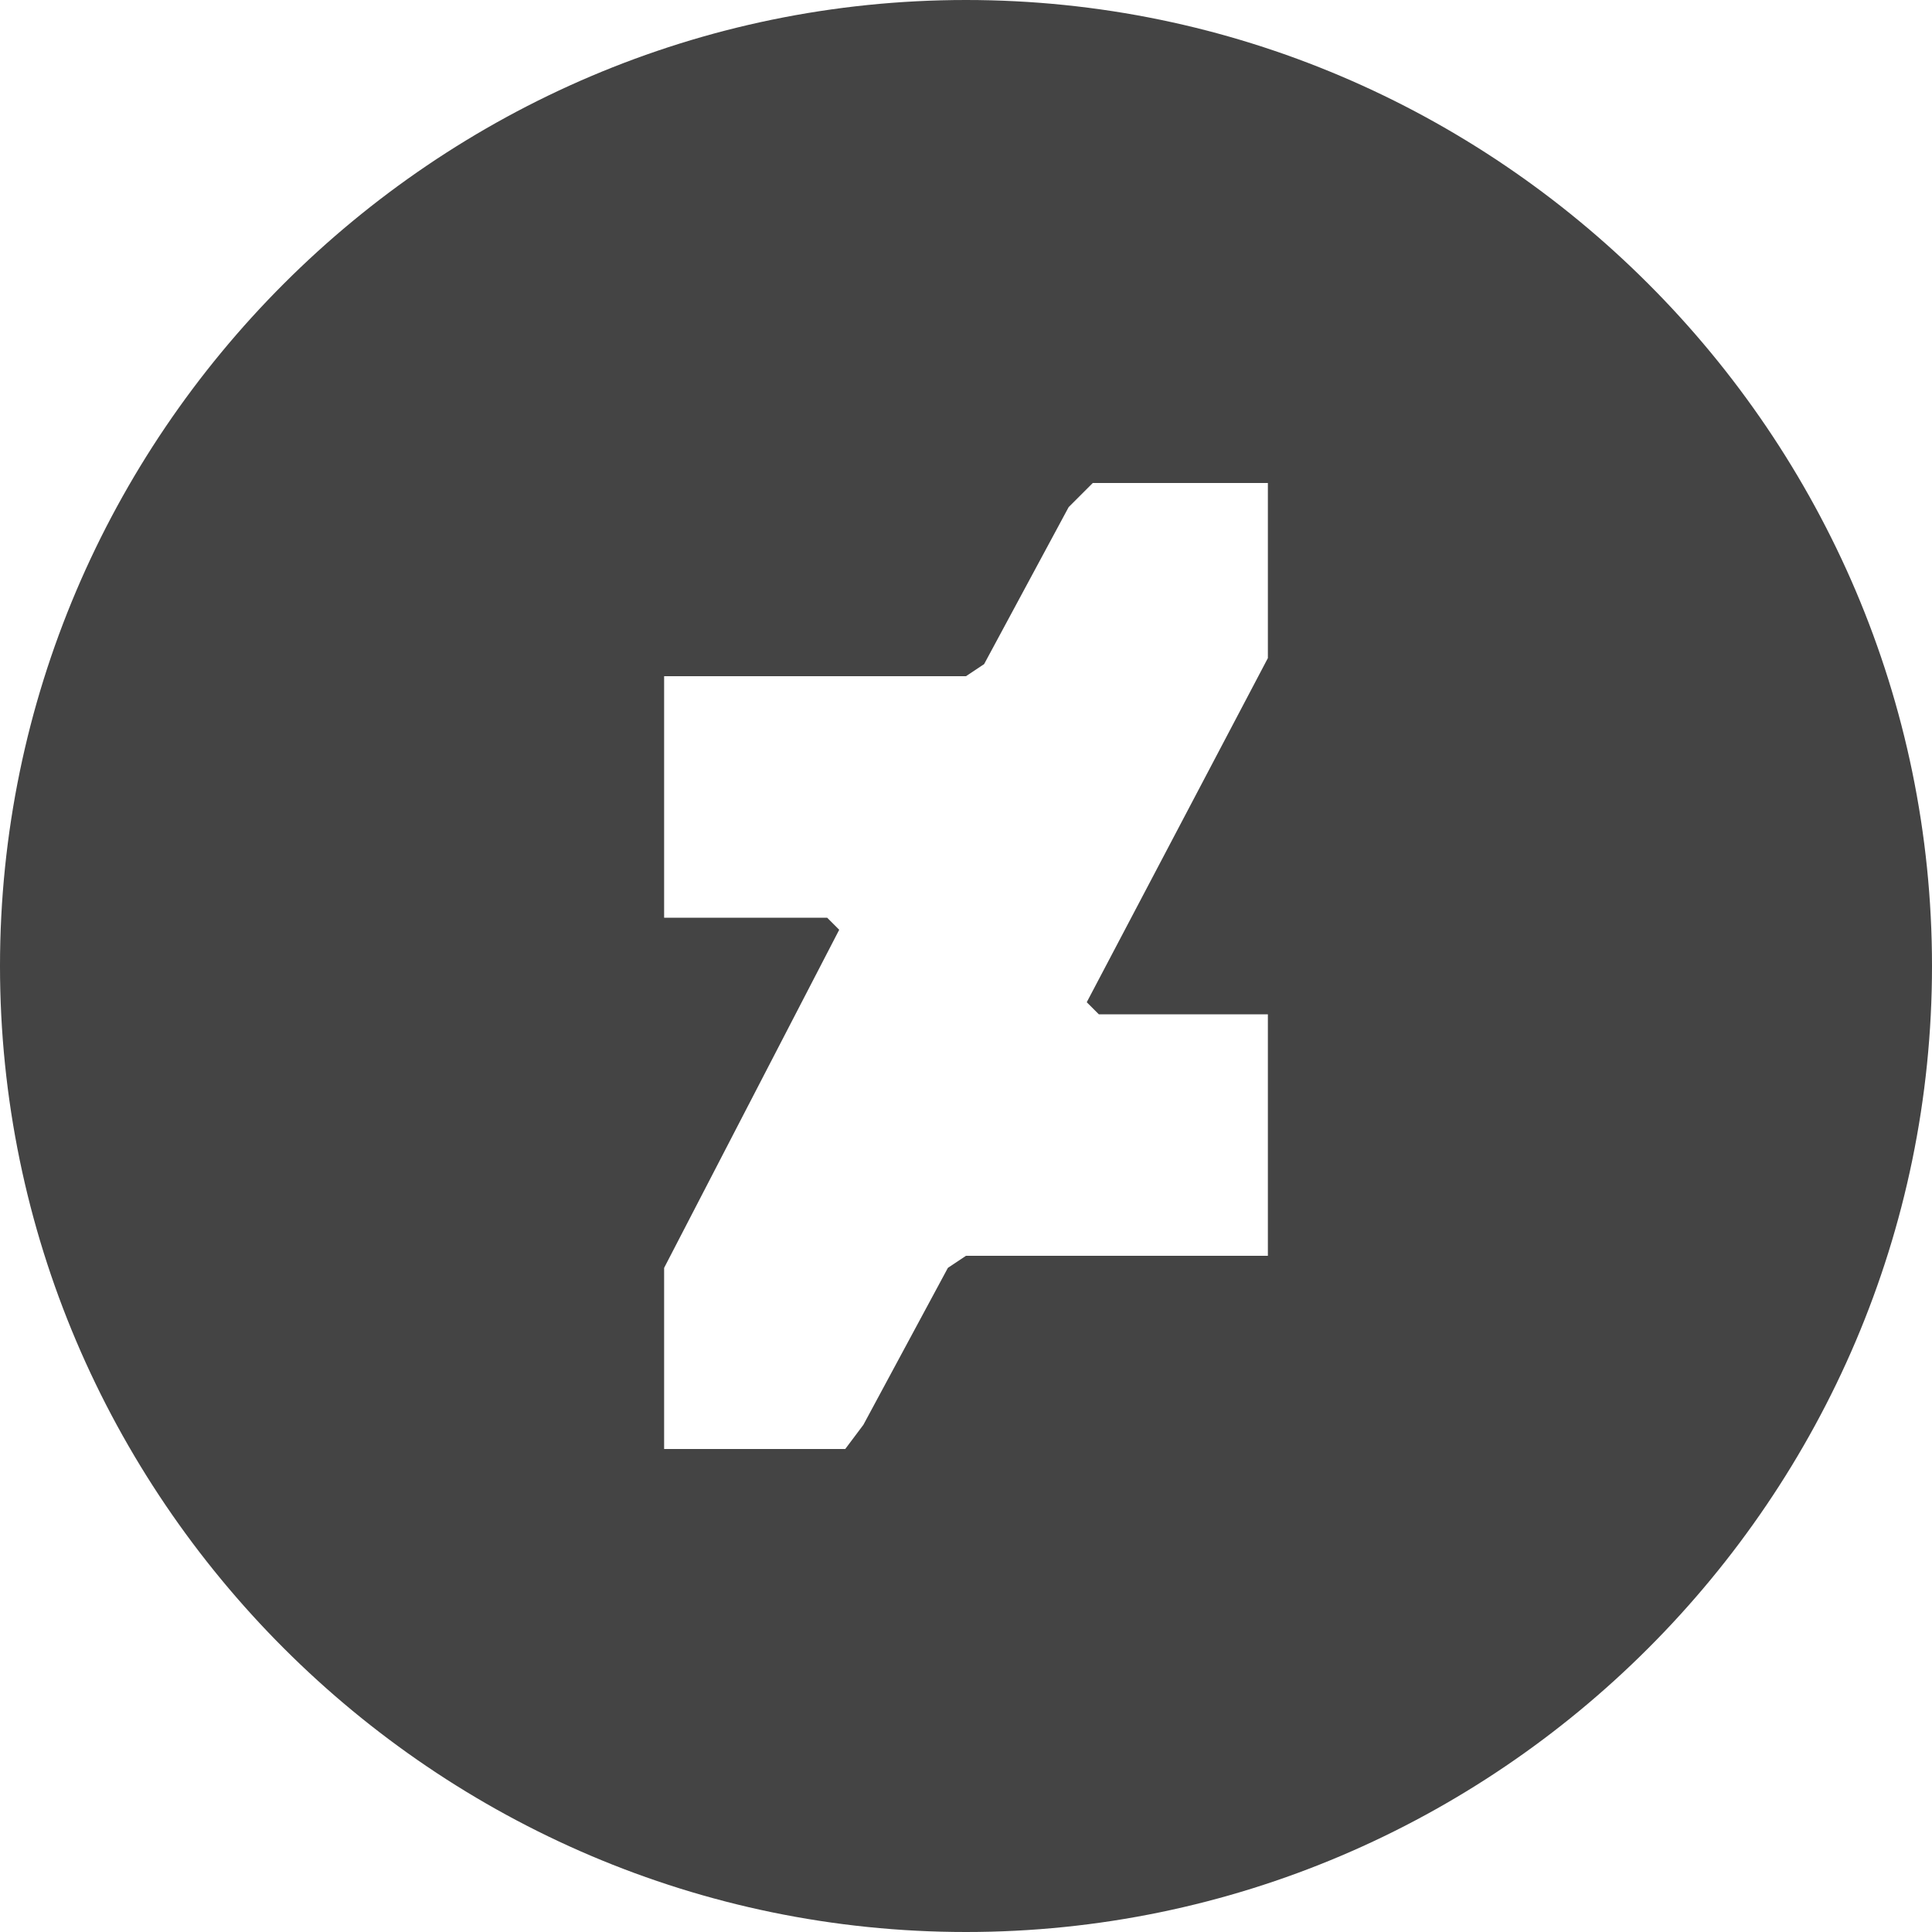
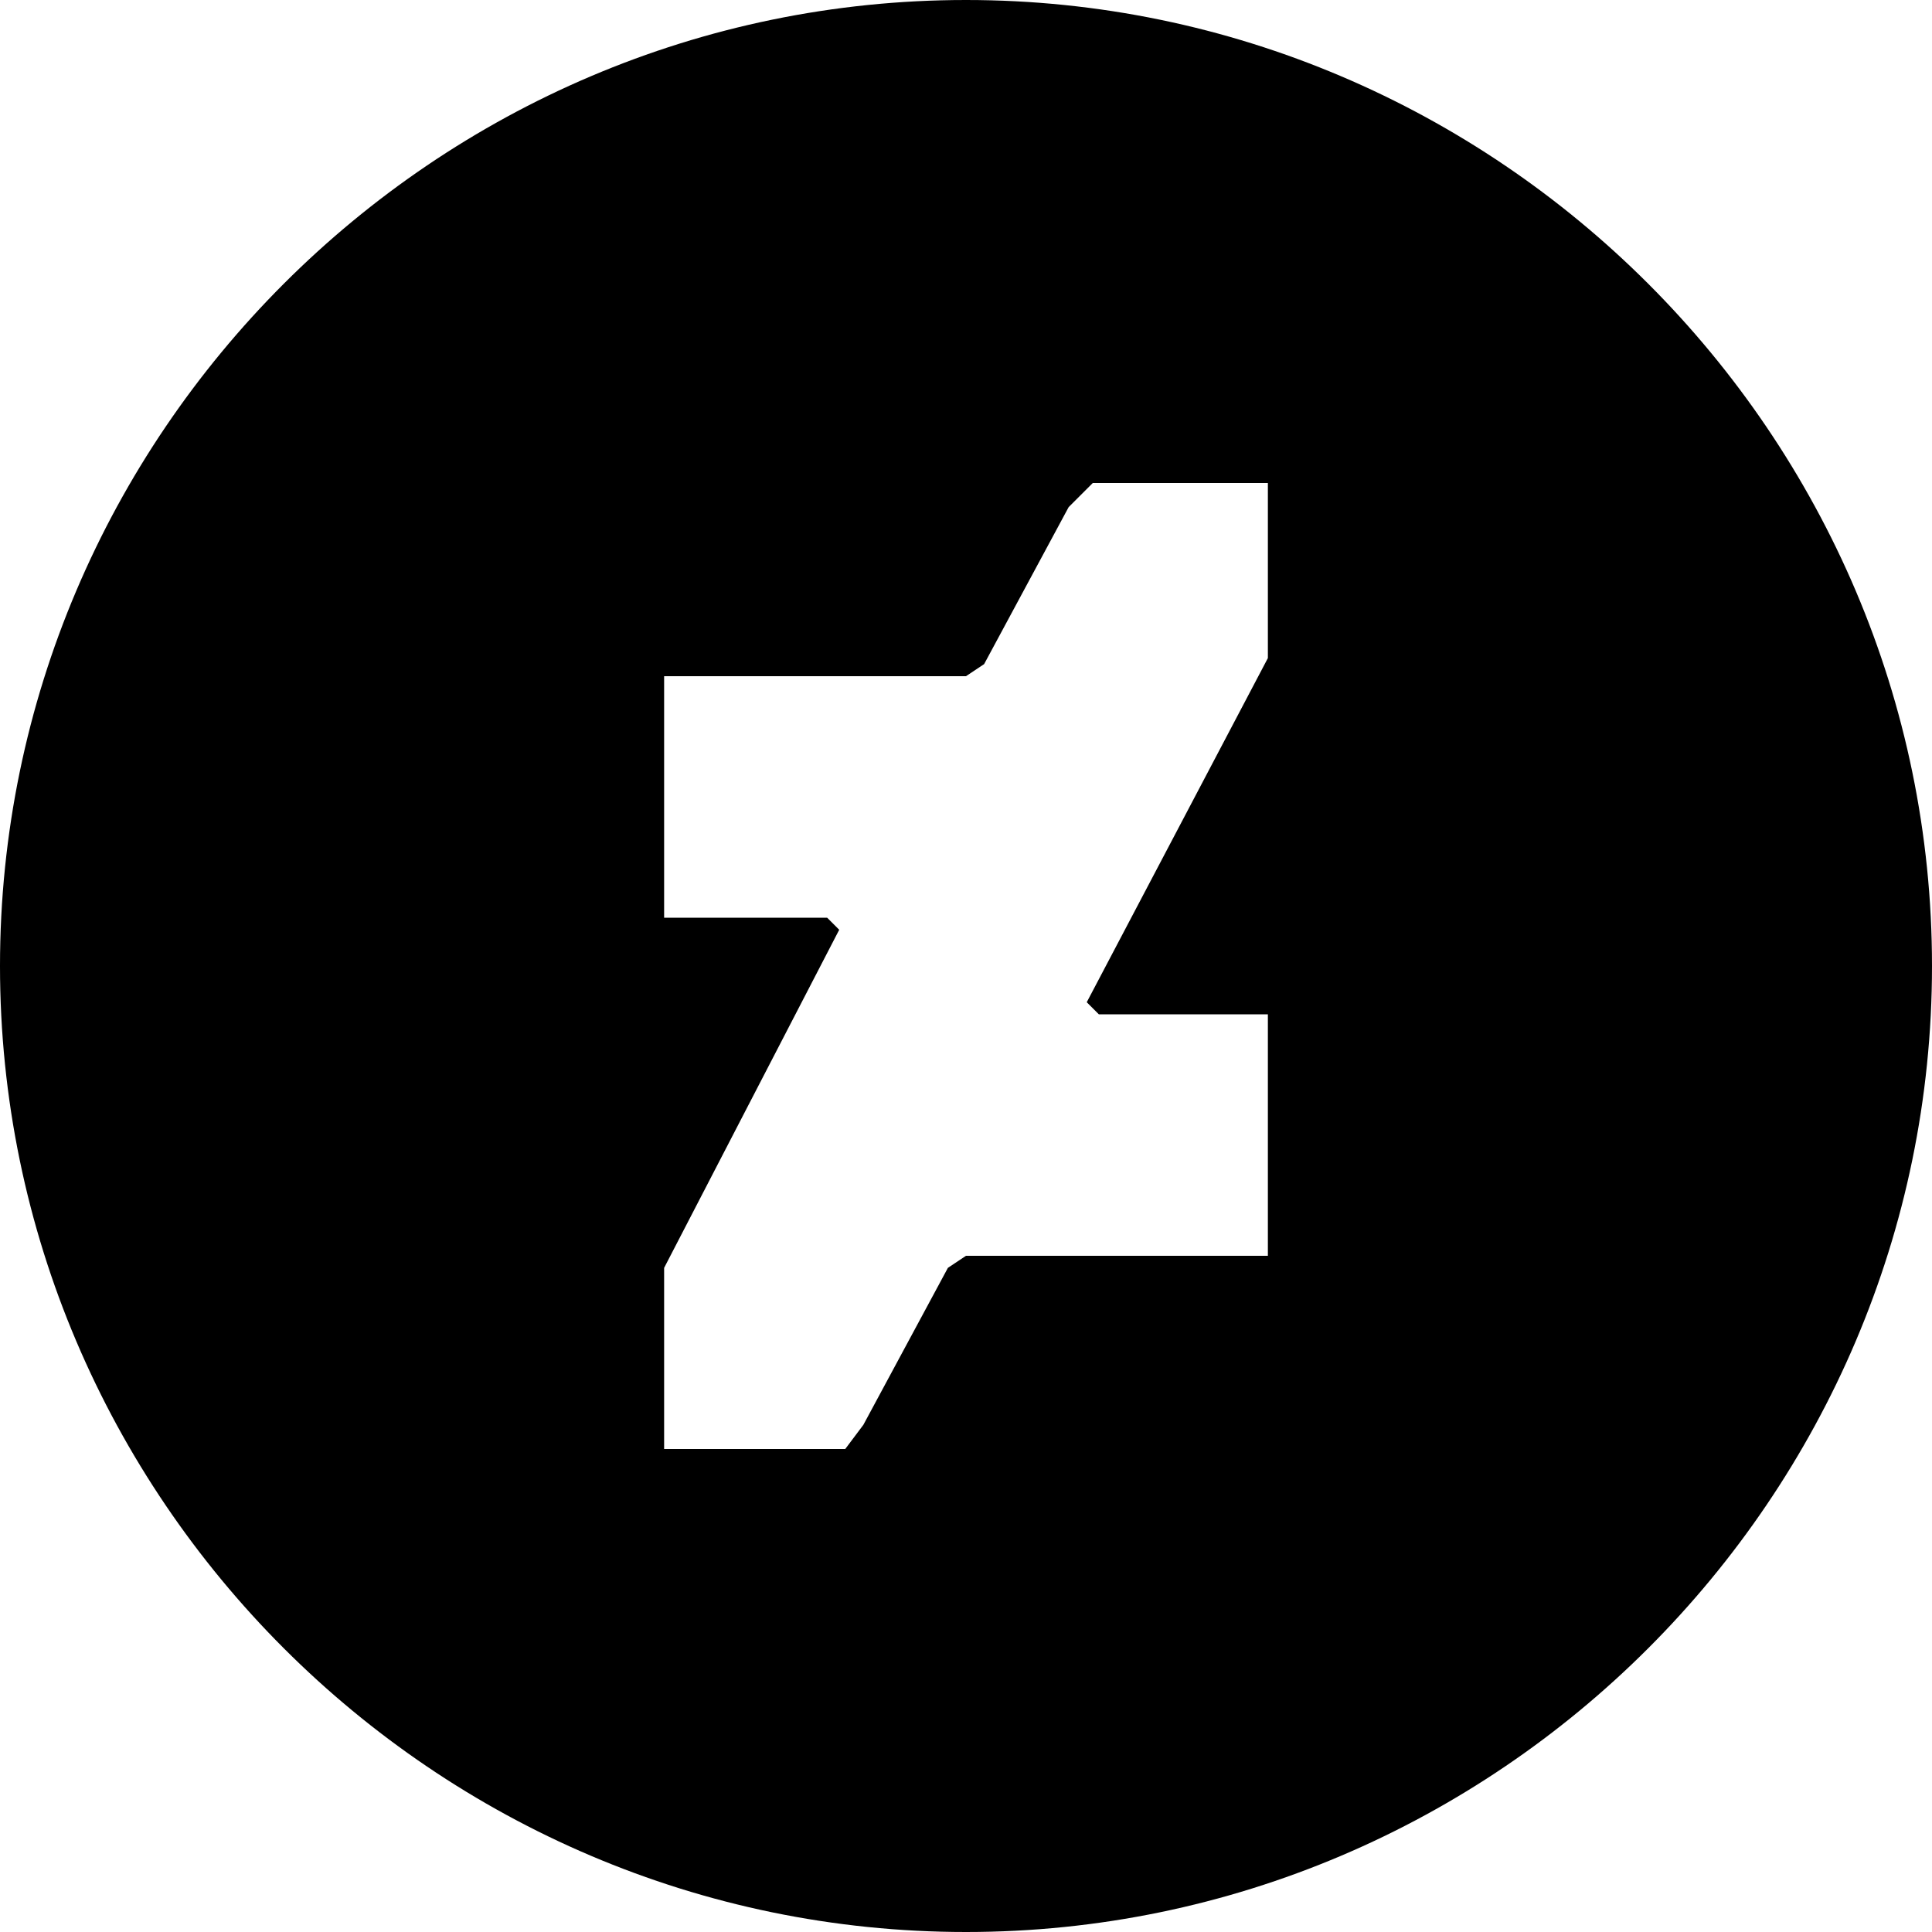
<svg xmlns="http://www.w3.org/2000/svg" version="1.1" id="Layer_1" x="0px" y="0px" width="32px" height="32px" viewBox="0 0 32 32" enable-background="new 0 0 32 32" xml:space="preserve">
-   <path fill="#444444" d="M16,0C7.2,0,0,7.2,0,16c0,8.8,7.2,16,16,16s16-7.2,16-16C32,7.2,24.8,0,16,0z M21,10.9L18,16.6l0.2,0.2H21v4  h-5L15.7,21l-1.4,2.6L14,24H11v-3l2.9-5.6l-0.2-0.2H11v-4h5l0.3-0.2l1.4-2.6L18.1,8H21V10.9z" />
+   <path d="M16,0C7.2,0,0,7.2,0,16c0,8.8,7.2,16,16,16s16-7.2,16-16C32,7.2,24.8,0,16,0z M21,10.9L18,16.6l0.2,0.2H21v4  h-5L15.7,21l-1.4,2.6L14,24H11v-3l2.9-5.6l-0.2-0.2H11v-4h5l0.3-0.2l1.4-2.6L18.1,8H21V10.9z" />
</svg>
